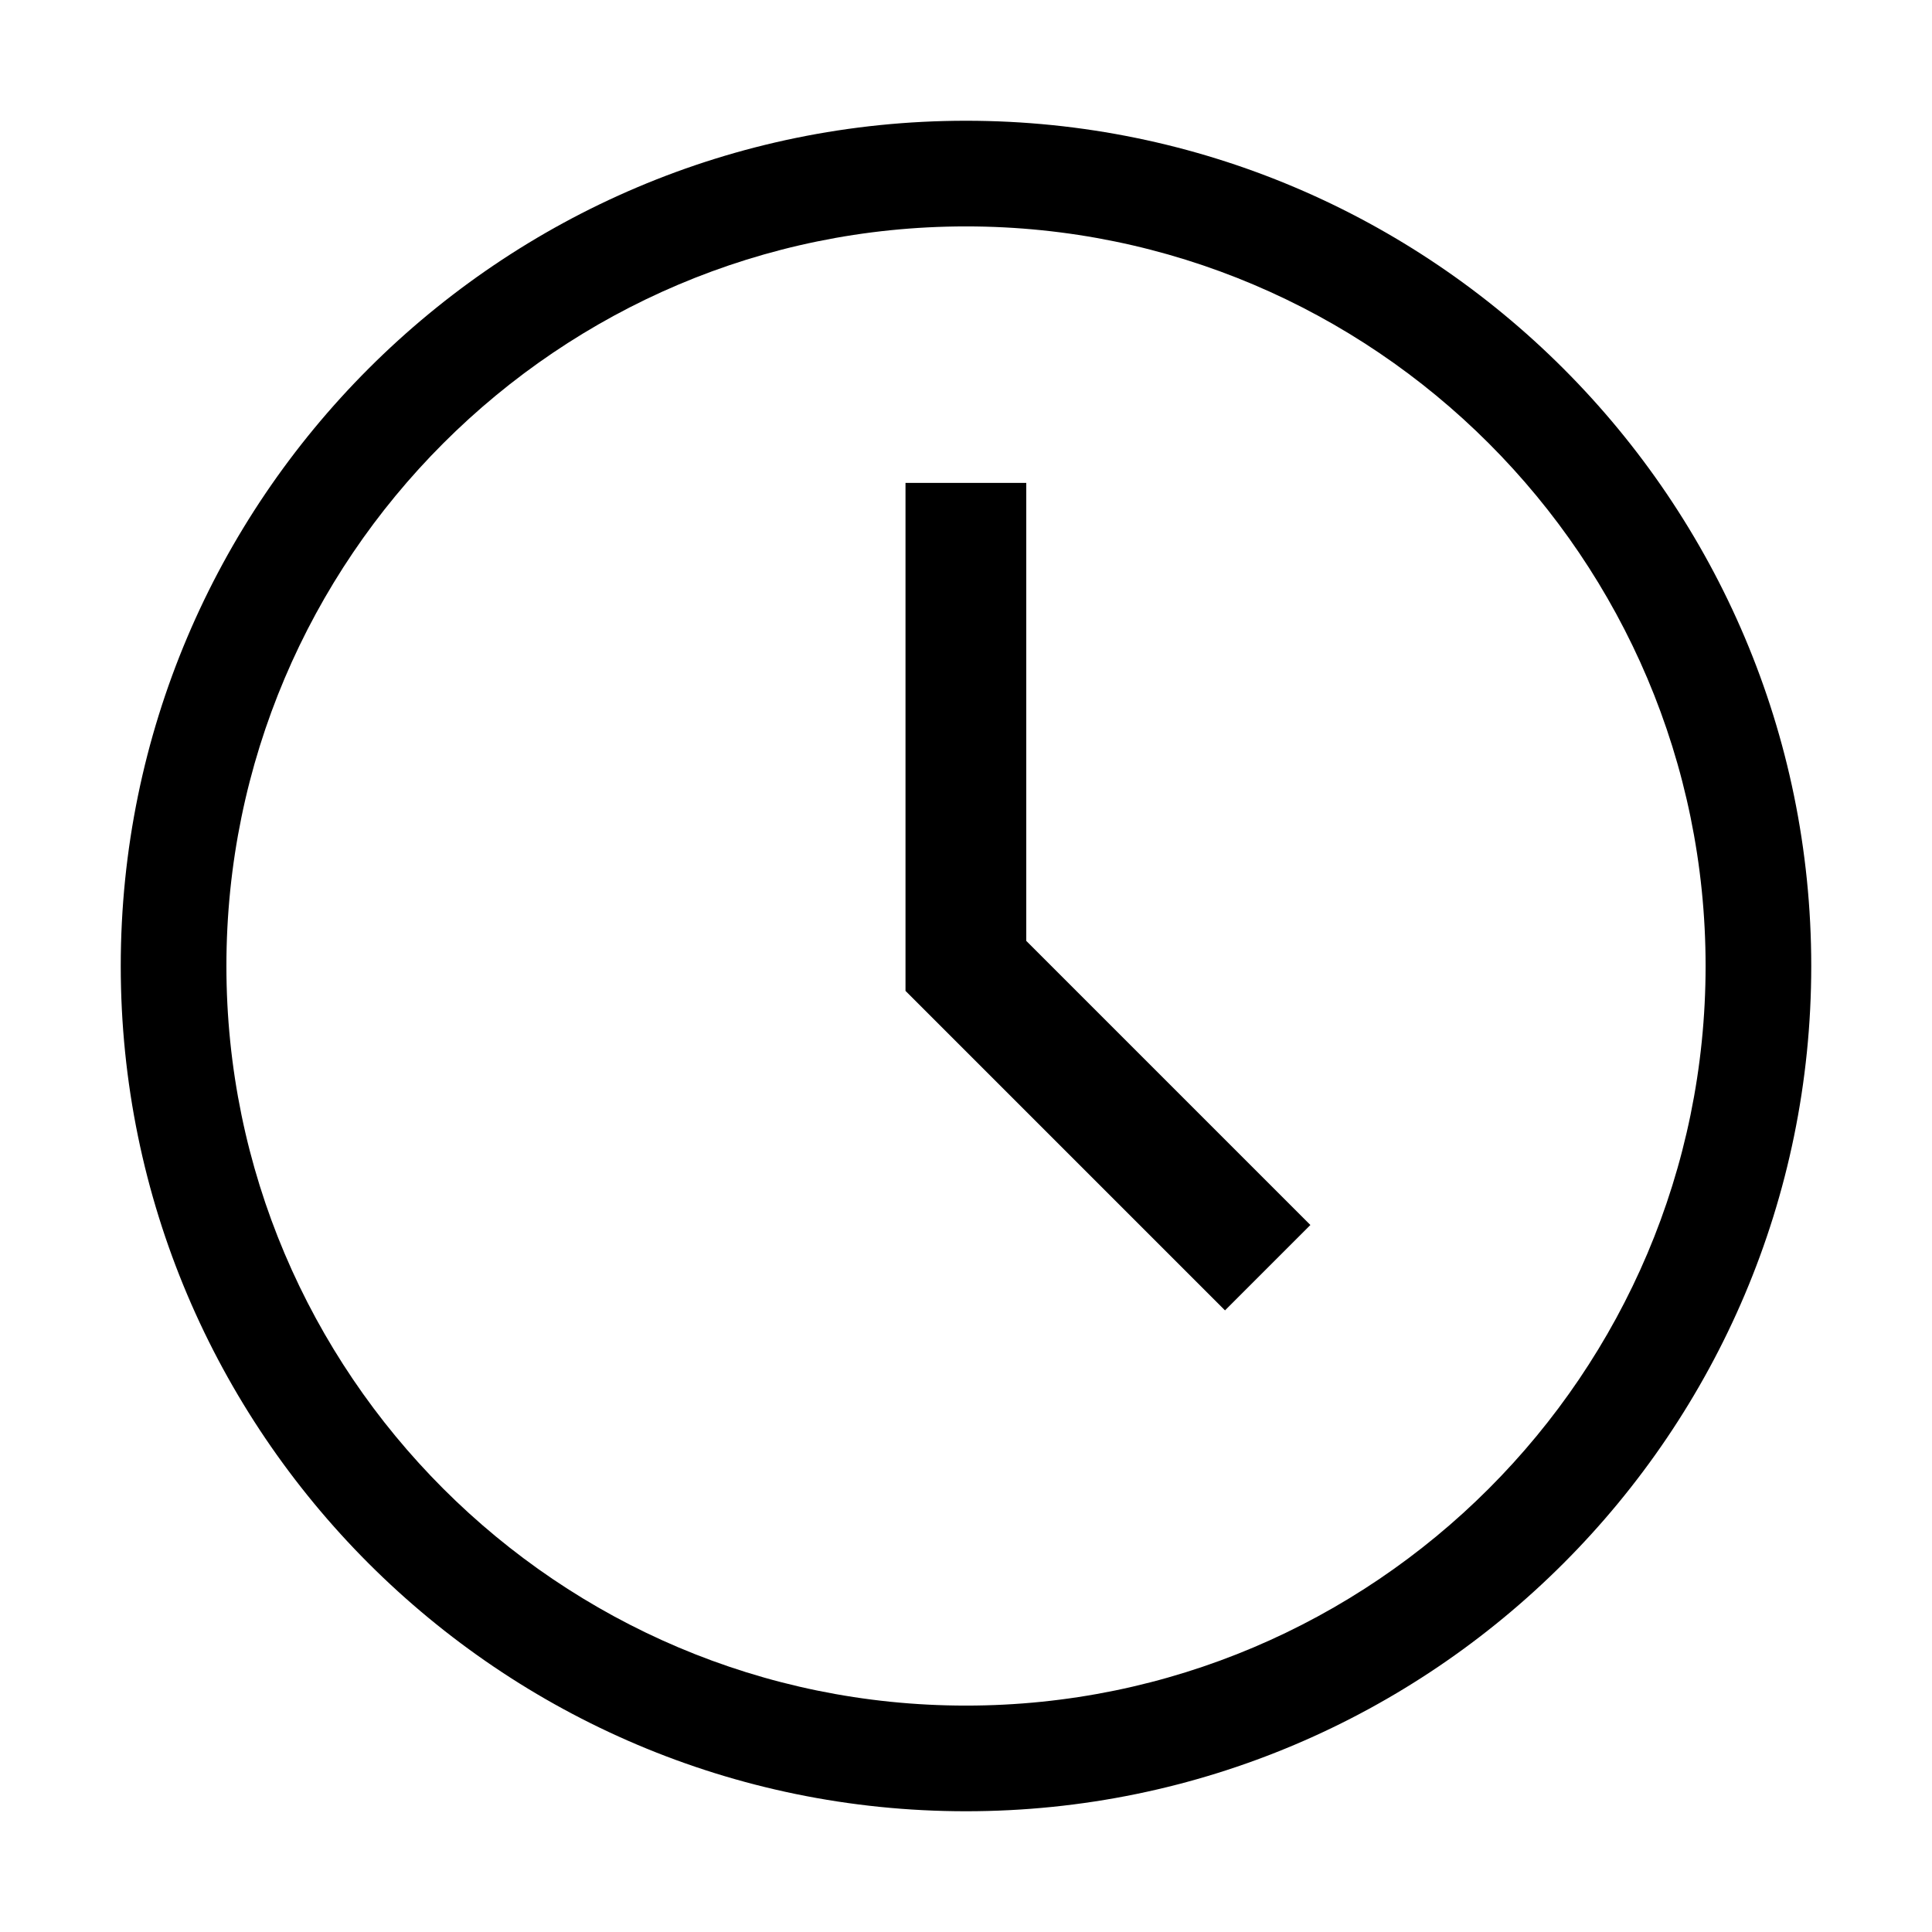
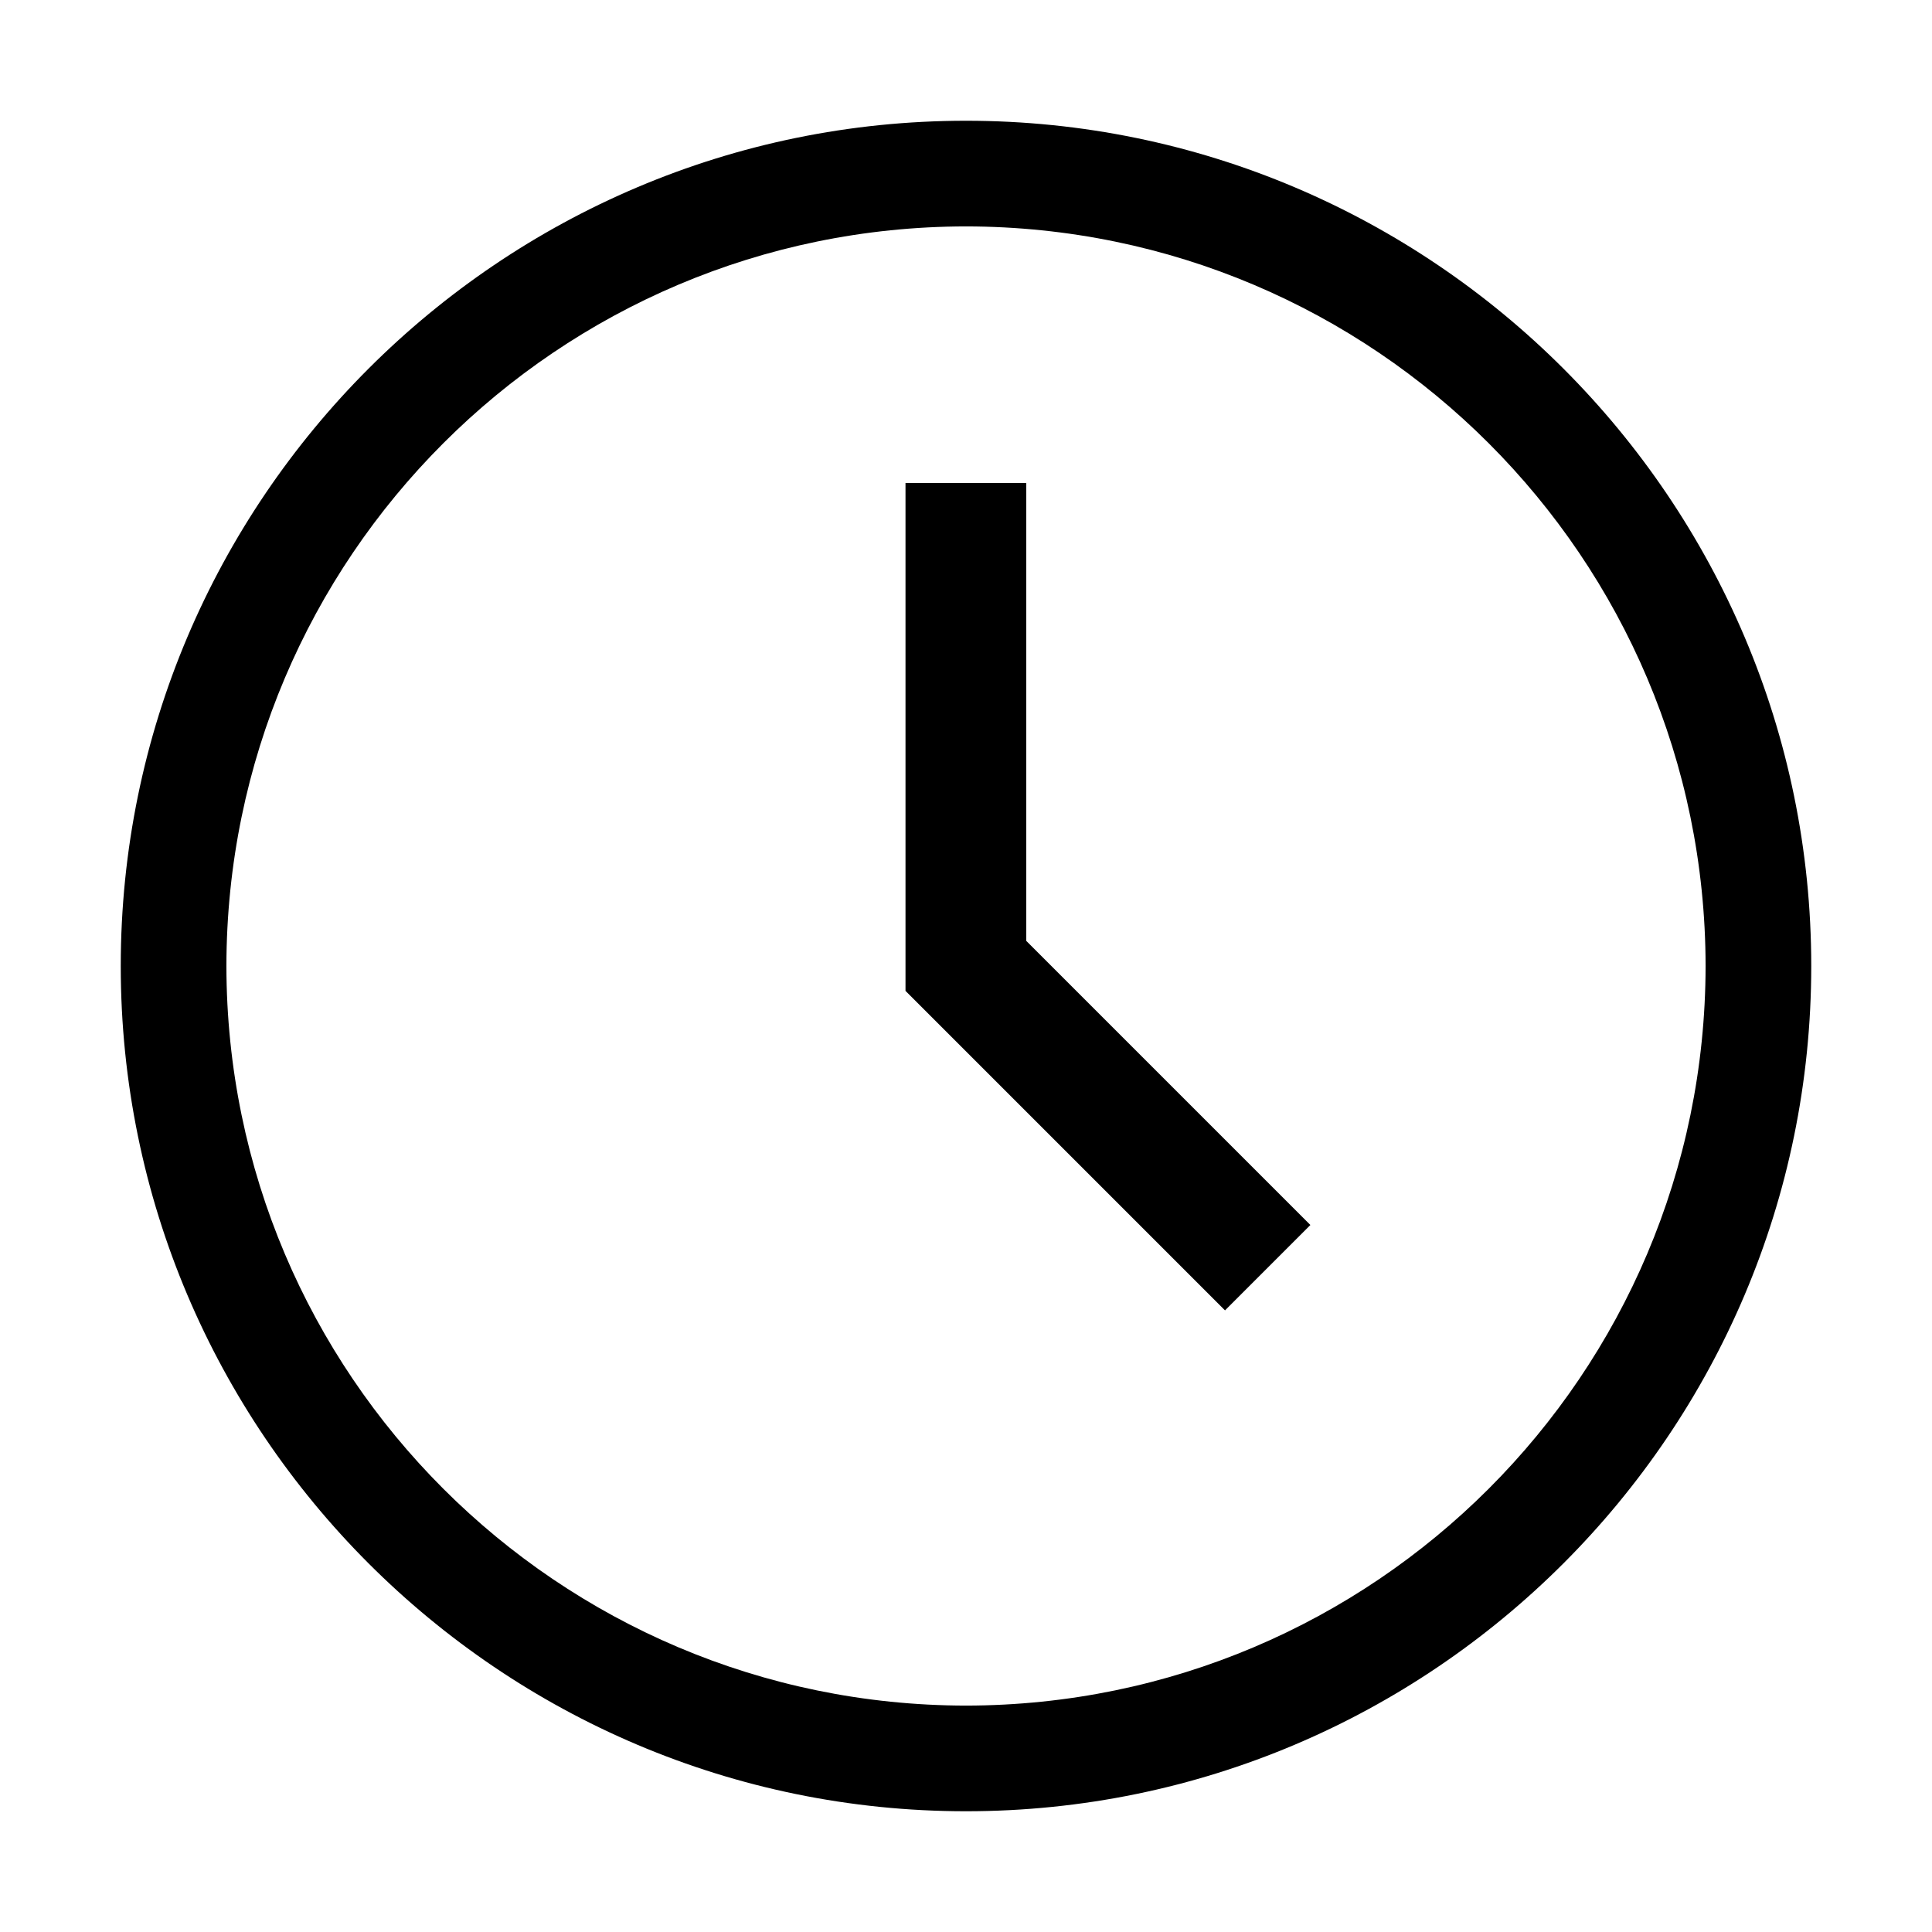
- <svg xmlns="http://www.w3.org/2000/svg" width="16" height="16" viewBox="0 0 16 16">
-   <path d="M8 1C4.14 1 1 4.14 1 8C1 11.86 4.14 15 8 15C11.86 15 15 11.86 15 8C15 4.14 11.86 1 8 1ZM8 14.125C4.623 14.125 1.875 11.377 1.875 8C1.875 4.623 4.623 1.875 8 1.875C11.377 1.875 14.125 4.623 14.125 8C14.125 11.377 11.377 14.125 8 14.125Z" />
-   <path d="M8.499 3.999H7.499V8.206L10.145 10.852L10.852 10.145L8.499 7.792V3.999Z" />
+ <svg xmlns="http://www.w3.org/2000/svg" width="16" height="16">
+   <path d="M8 1C4.14 1 1 4.14 1 8s3.14 7 7 7 7-3.14 7-7-3.14-7-7-7zm0 13.125A6.132 6.132 0 0 1 1.875 8 6.132 6.132 0 0 1 8 1.875 6.132 6.132 0 0 1 14.125 8 6.132 6.132 0 0 1 8 14.125z" />
+   <path d="M8.499 4h-1v4.206l2.646 2.646.707-.707-2.353-2.353V3.999z" />
</svg>
